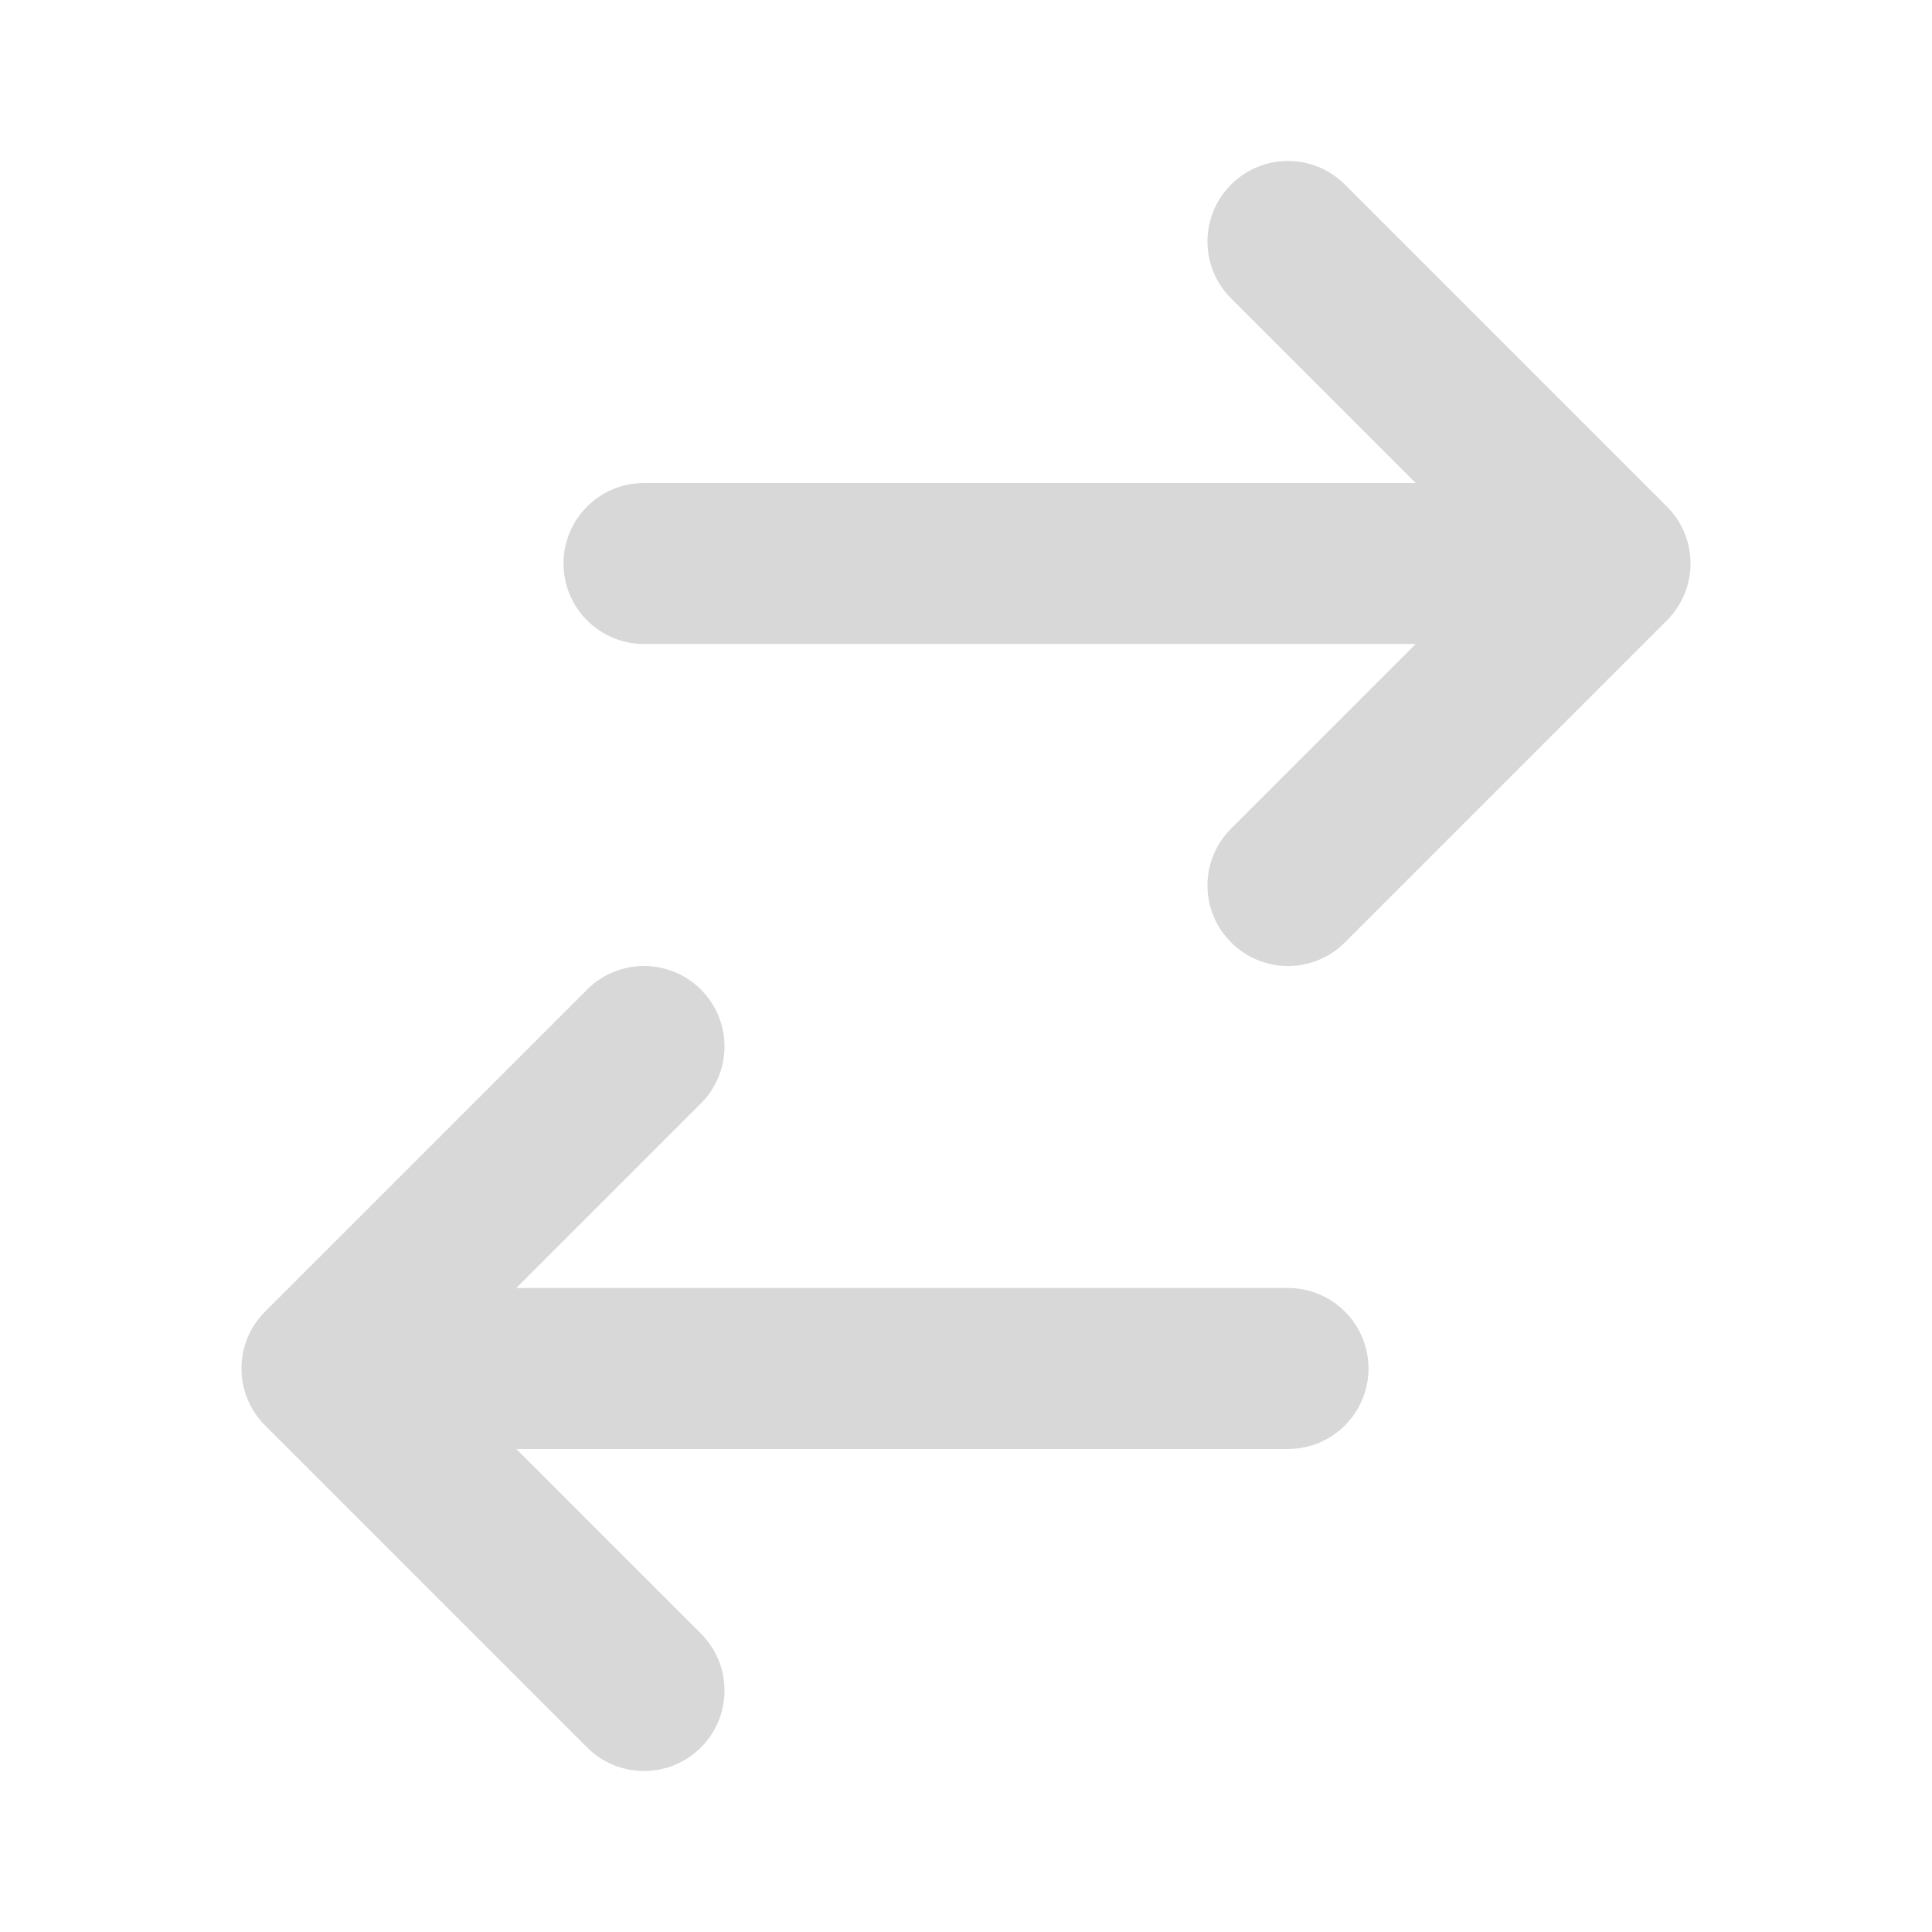
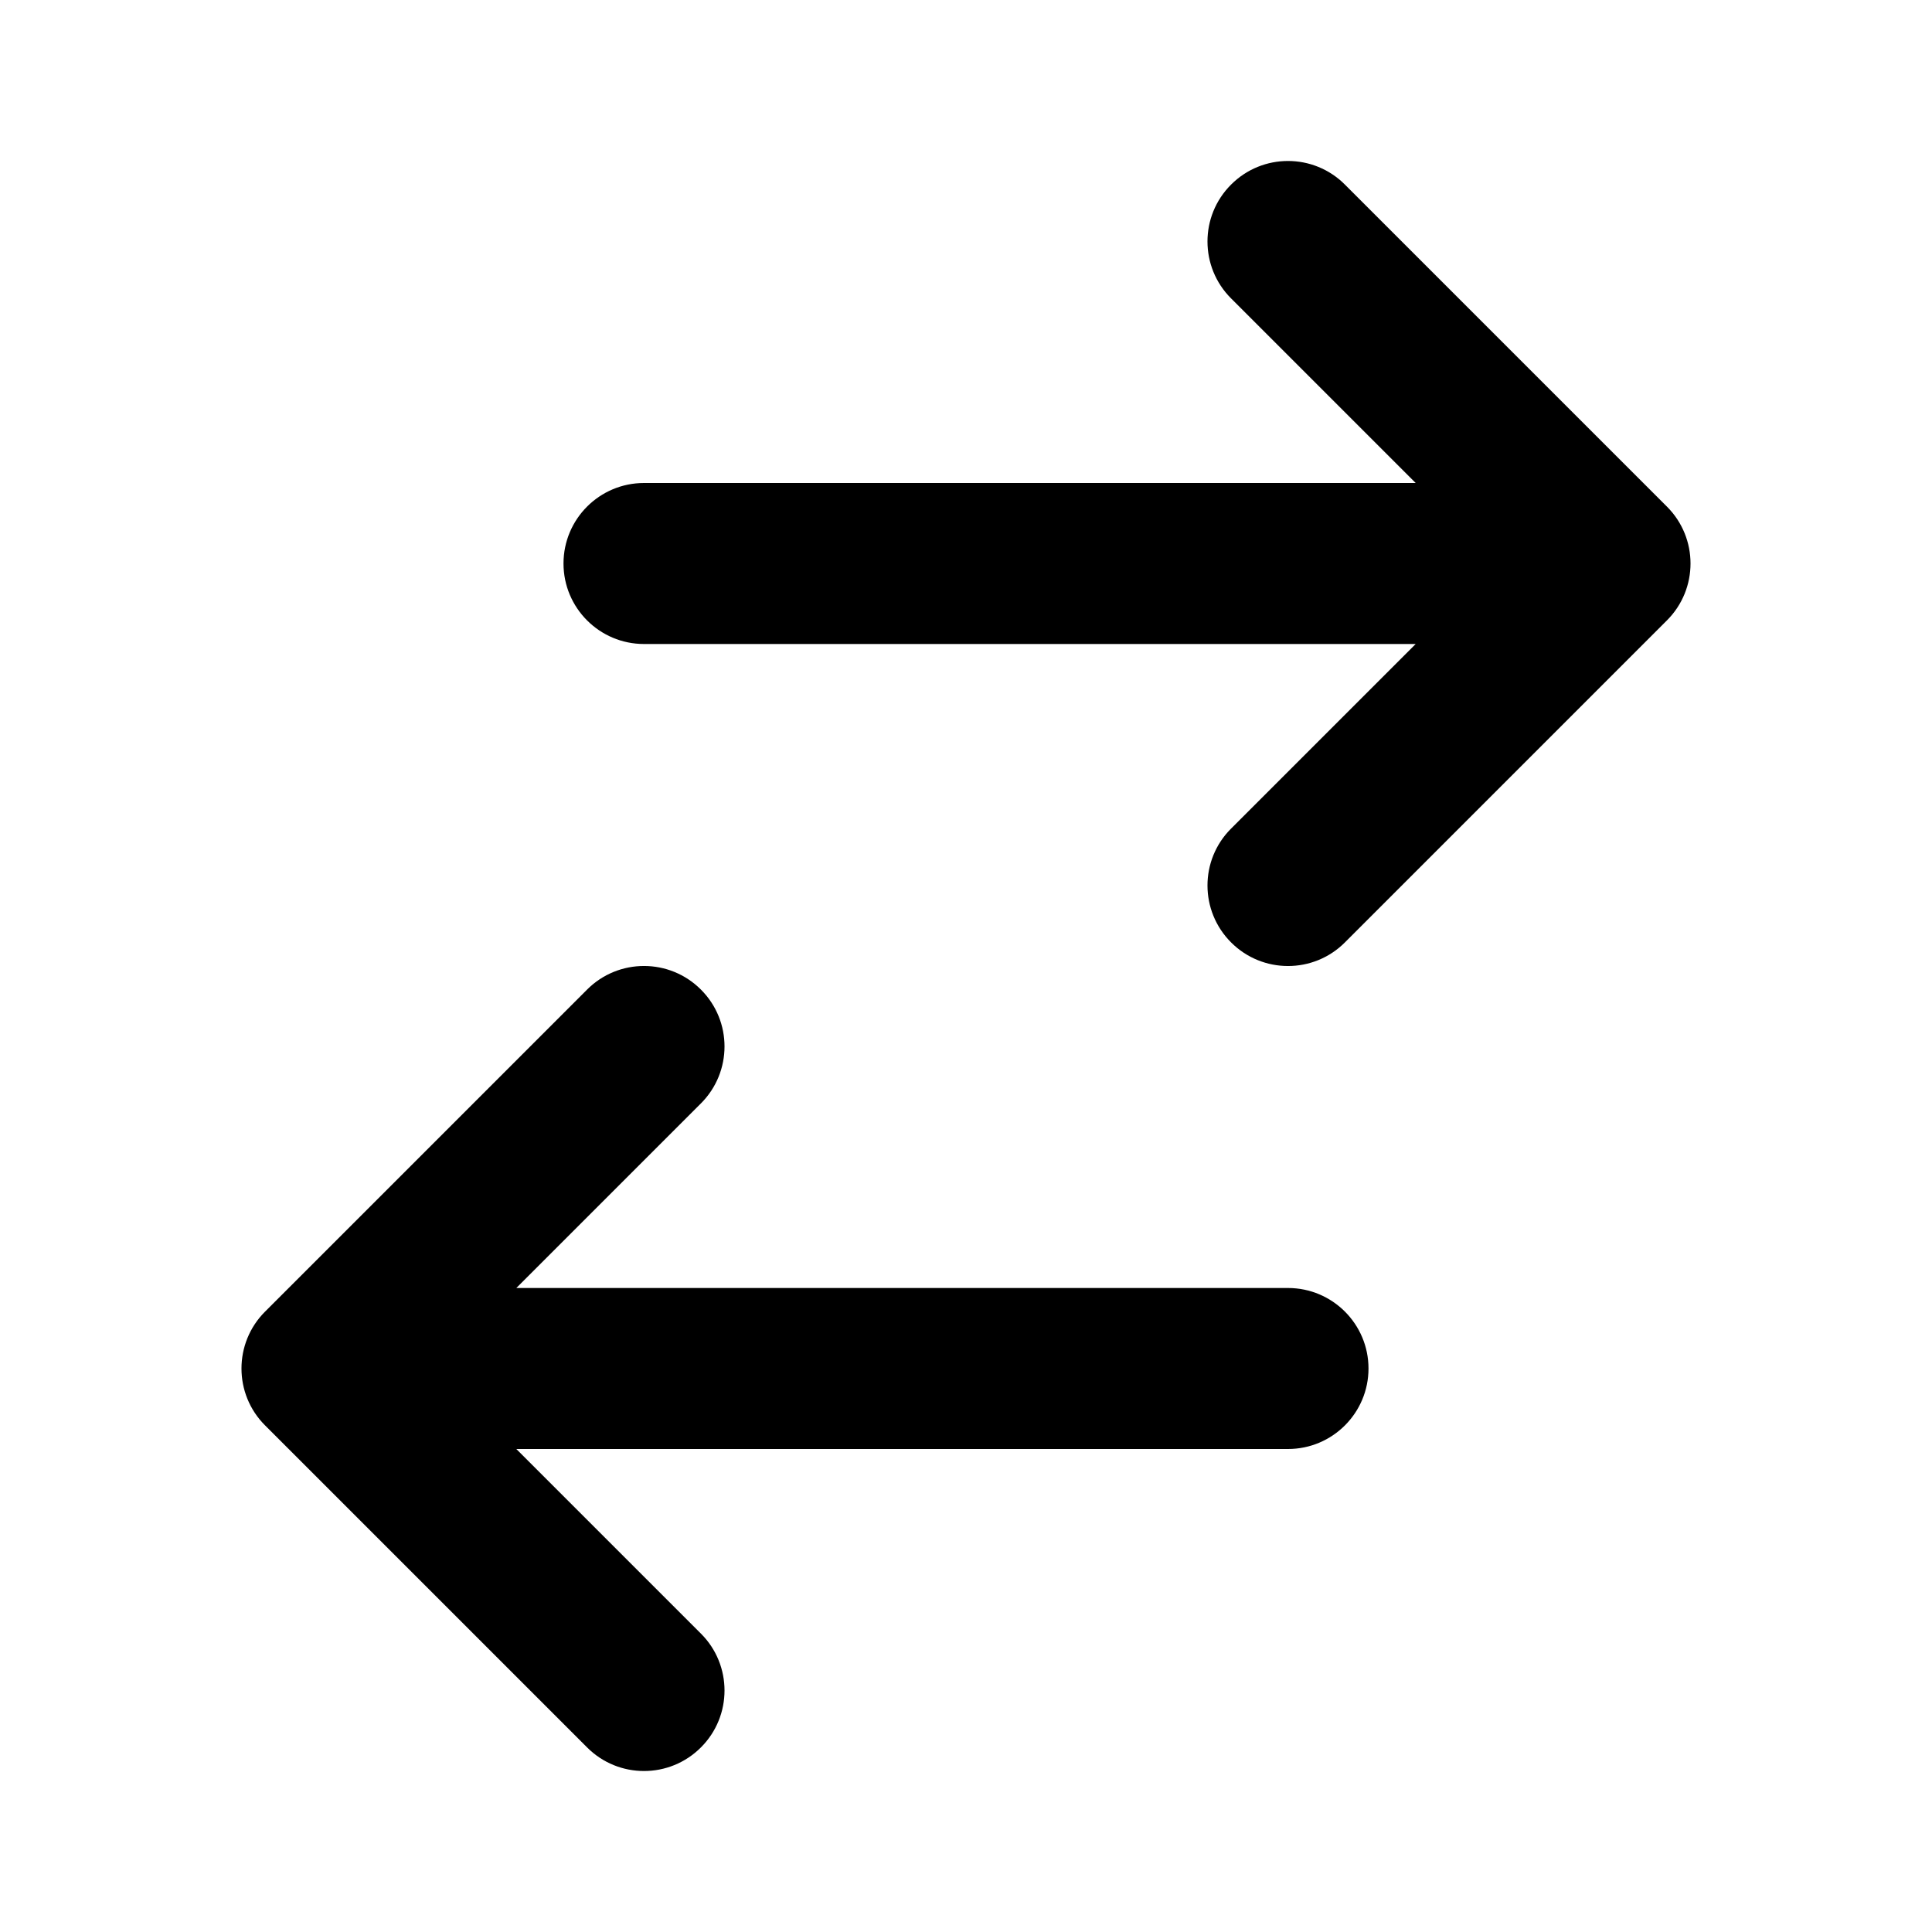
- <svg xmlns="http://www.w3.org/2000/svg" width="24" height="24" viewBox="0 0 24 24" fill="none">
+ <svg xmlns="http://www.w3.org/2000/svg" width="24" height="24" viewBox="0 0 24 24">
  <g id="ic_switch">
    <g id="Icon">
-       <path d="M15.293 11.707C14.902 11.316 14.902 10.683 15.293 10.293L17.586 8L8 8C7.448 8 7 7.552 7 7C7 6.448 7.448 6 8 6L17.586 6L15.293 3.707C14.902 3.317 14.902 2.683 15.293 2.293C15.683 1.902 16.317 1.902 16.707 2.293L20.707 6.293C21.098 6.683 21.098 7.317 20.707 7.707L16.707 11.707C16.317 12.098 15.683 12.098 15.293 11.707Z" fill="#D8D8D8" />
-       <path d="M8.707 12.293C9.098 12.683 9.098 13.316 8.707 13.707L6.414 16H16C16.552 16 17 16.448 17 17C17 17.552 16.552 18 16 18H6.414L8.707 20.293C9.098 20.683 9.098 21.317 8.707 21.707C8.317 22.098 7.683 22.098 7.293 21.707L3.293 17.707C2.902 17.317 2.902 16.683 3.293 16.293L7.293 12.293C7.683 11.902 8.317 11.902 8.707 12.293Z" fill="#D8D8D8" />
+       <path d="M15.293 11.707C14.902 11.316 14.902 10.683 15.293 10.293L17.586 8L8 8C7.448 8 7 7.552 7 7C7 6.448 7.448 6 8 6L17.586 6L15.293 3.707C14.902 3.317 14.902 2.683 15.293 2.293C15.683 1.902 16.317 1.902 16.707 2.293L20.707 6.293C21.098 6.683 21.098 7.317 20.707 7.707L16.707 11.707C16.317 12.098 15.683 12.098 15.293 11.707Z" />
+       <path d="M8.707 12.293C9.098 12.683 9.098 13.316 8.707 13.707L6.414 16H16C16.552 16 17 16.448 17 17C17 17.552 16.552 18 16 18H6.414L8.707 20.293C9.098 20.683 9.098 21.317 8.707 21.707C8.317 22.098 7.683 22.098 7.293 21.707L3.293 17.707C2.902 17.317 2.902 16.683 3.293 16.293L7.293 12.293C7.683 11.902 8.317 11.902 8.707 12.293Z" />
    </g>
  </g>
</svg>
